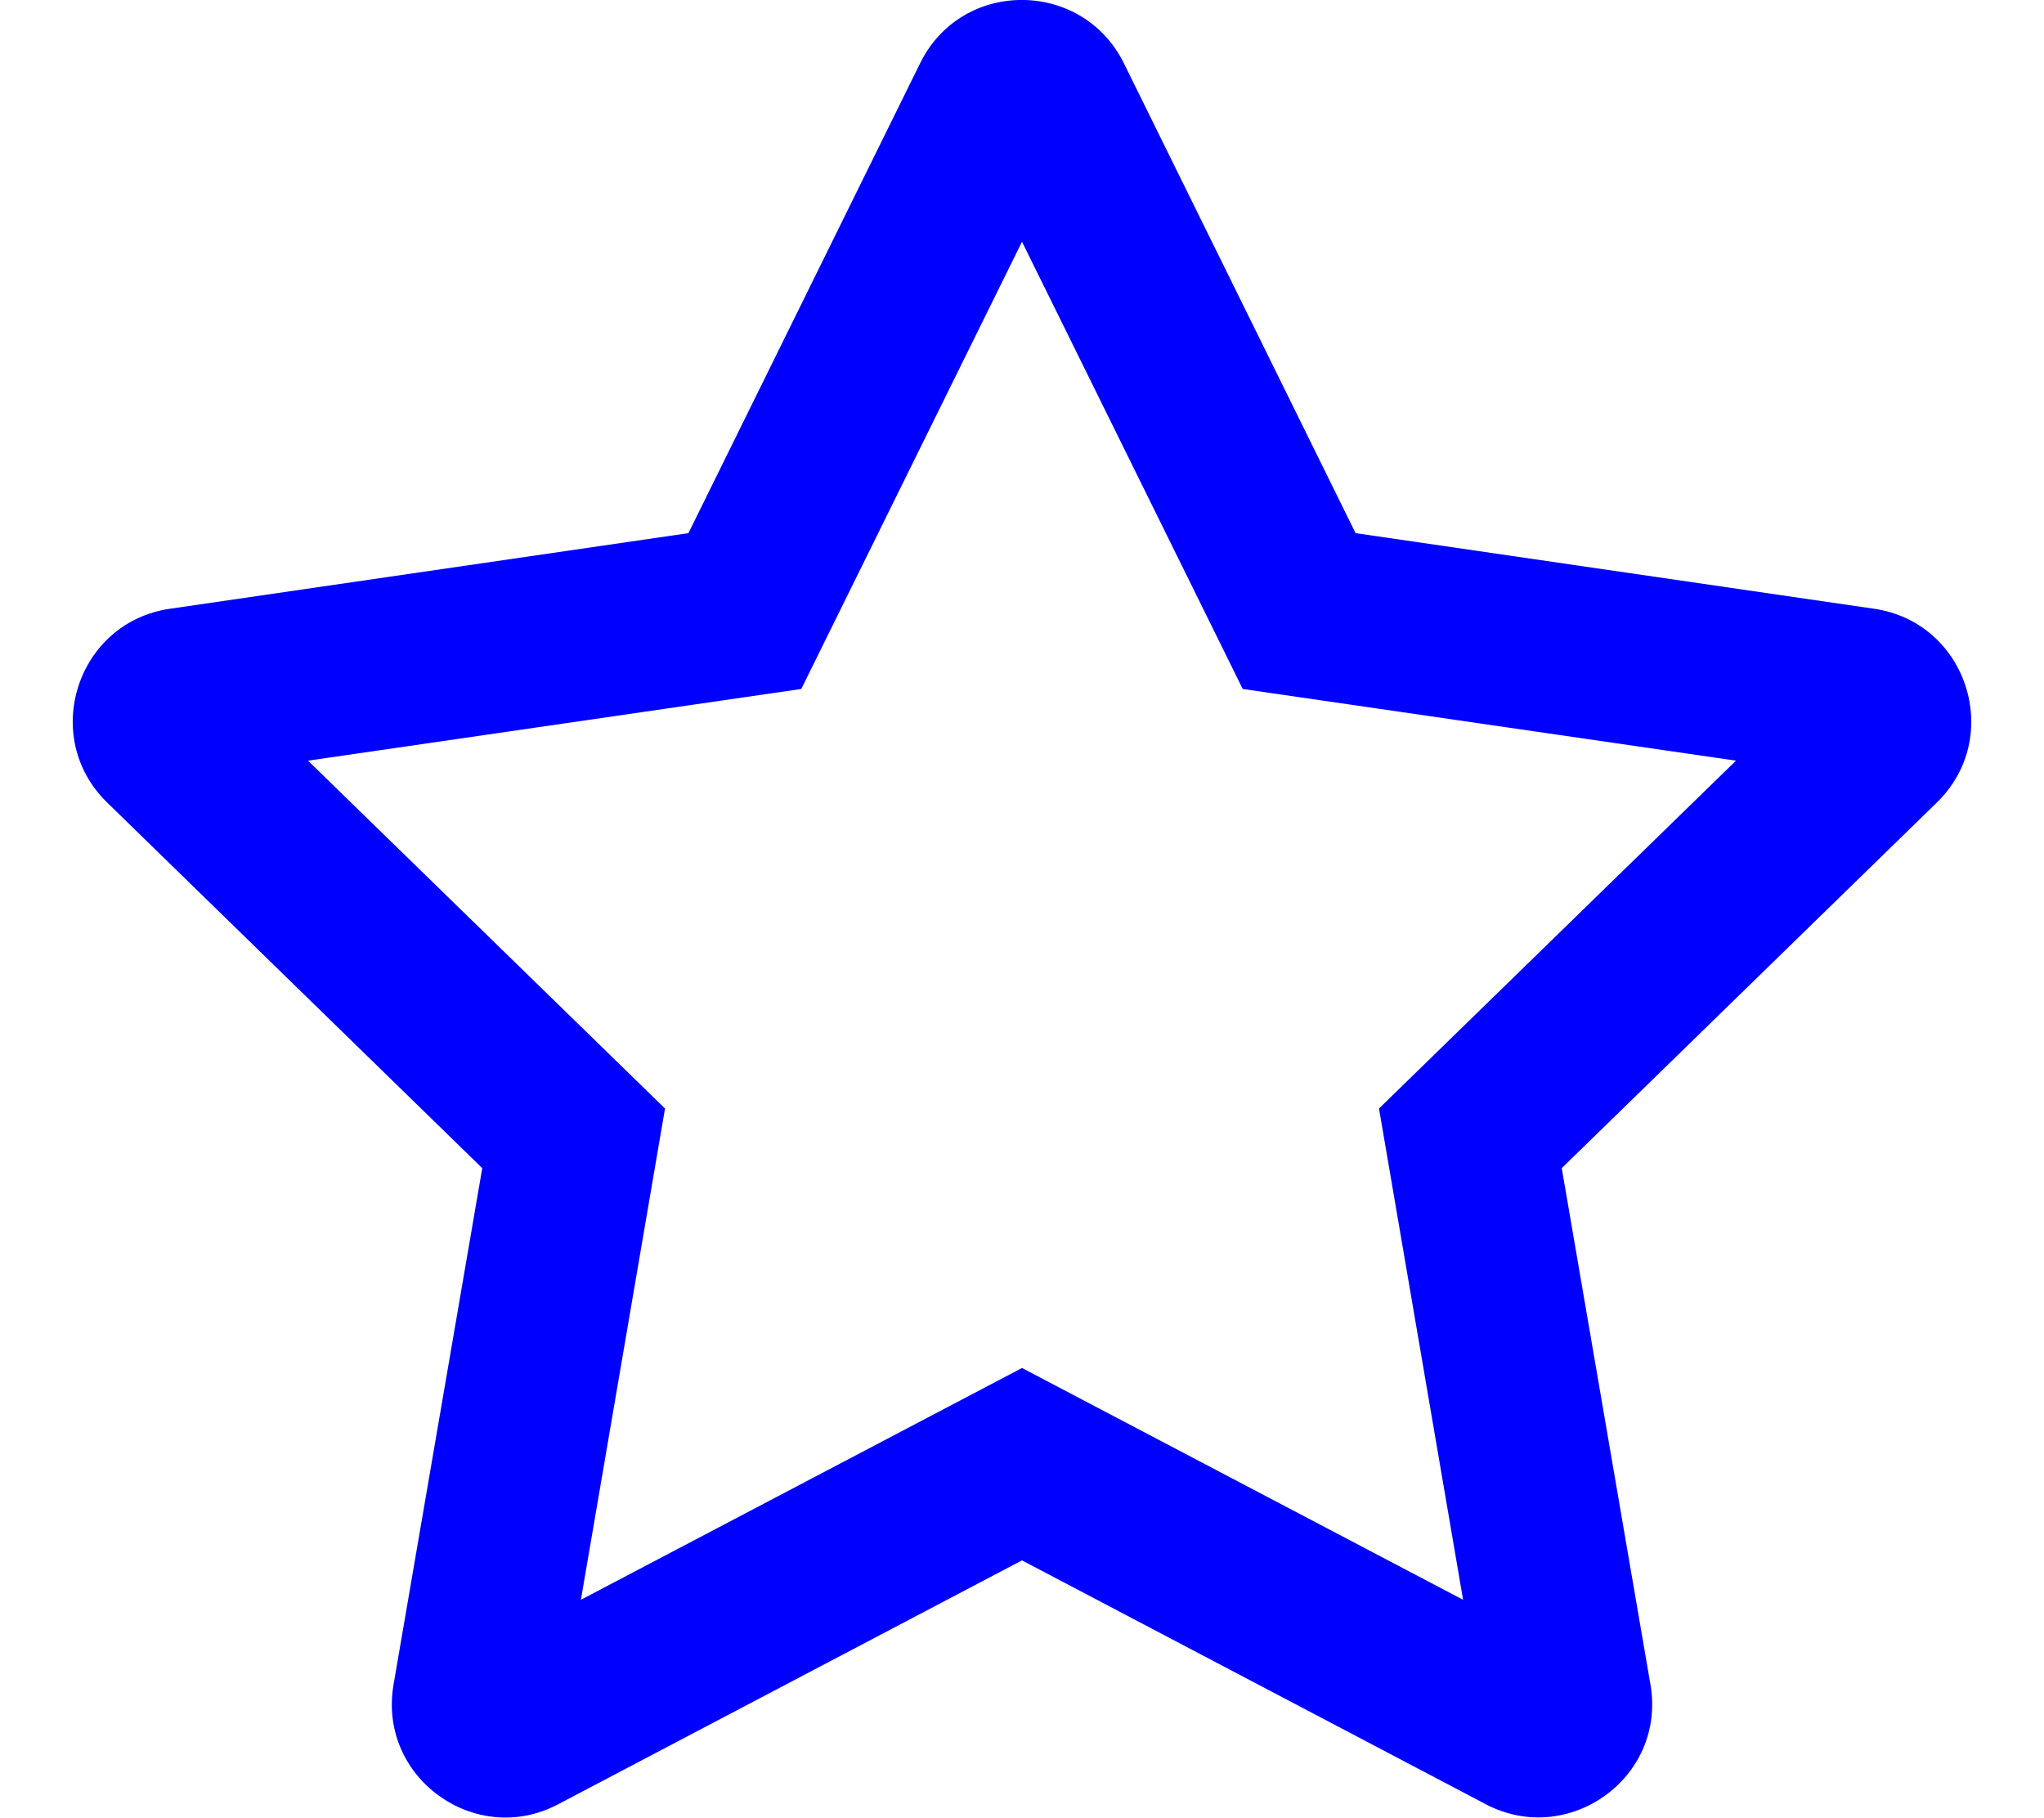
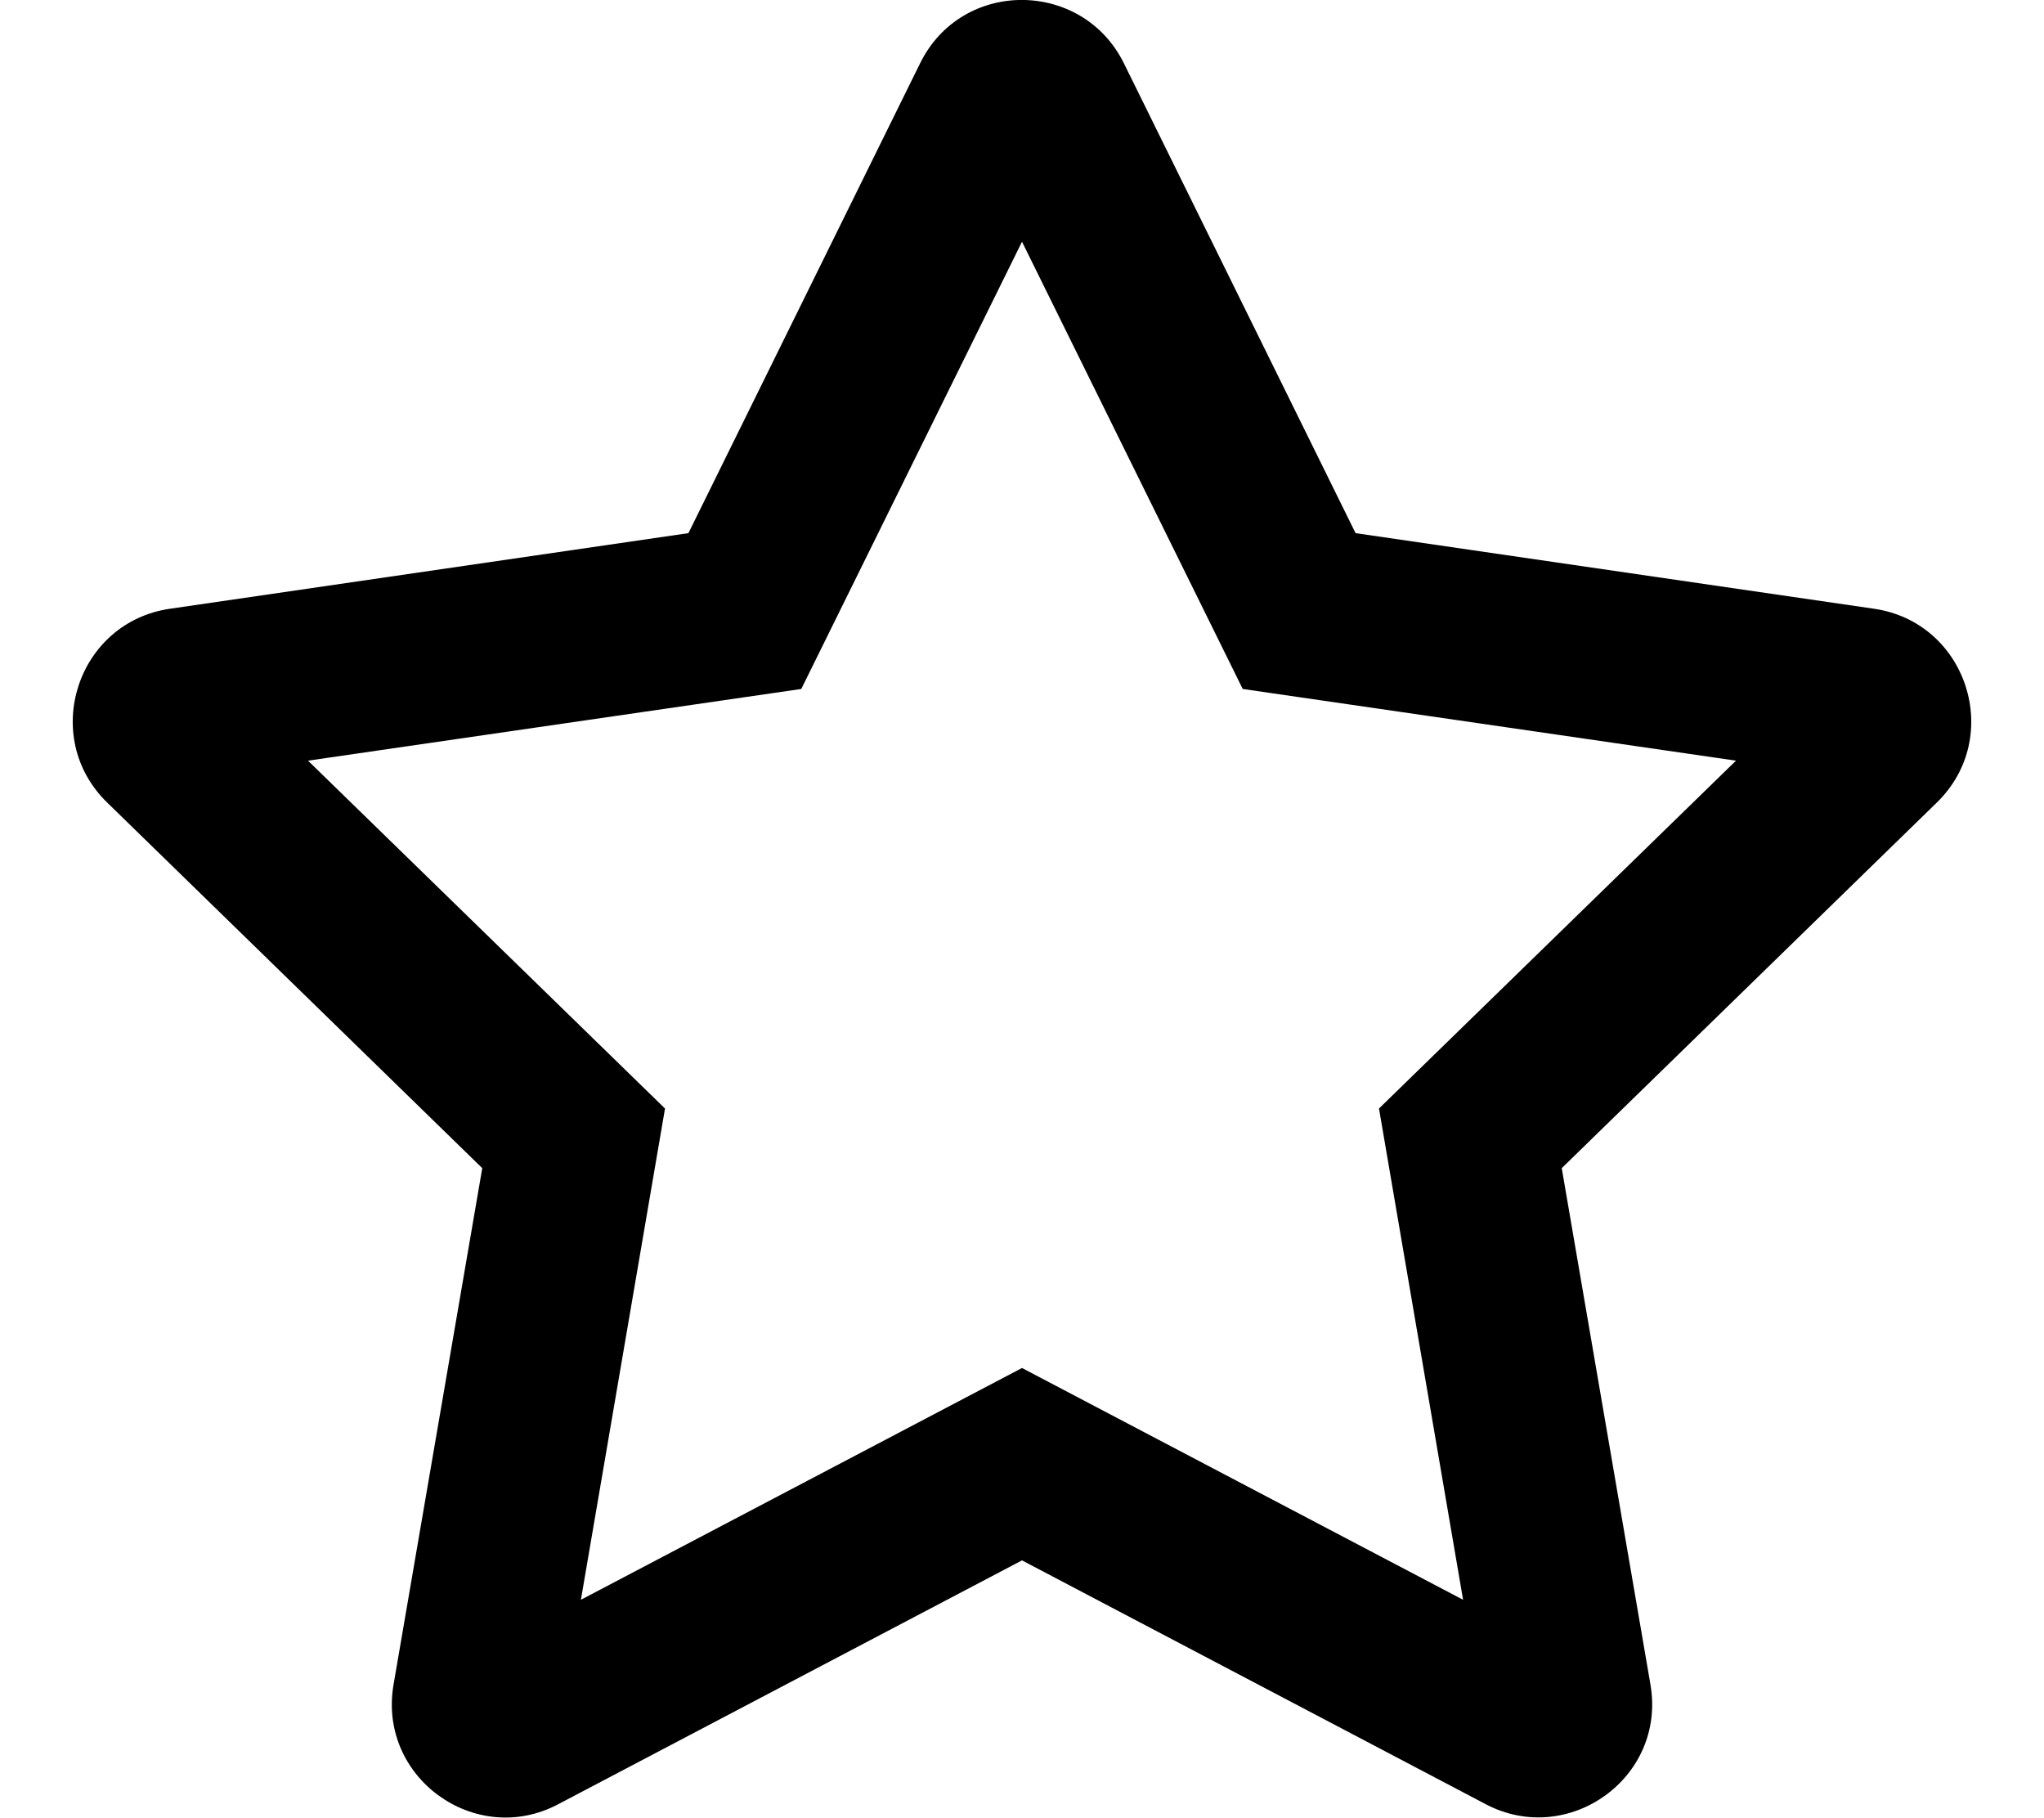
<svg xmlns="http://www.w3.org/2000/svg" aria-hidden="true" focusable="false" data-prefix="far" data-icon="star" class="svg-inline--fa fa-star fa-w-18" role="img" viewBox="0 0 576 512">
-   <path fill="blue" d="M528.1 171.5L382 150.2 316.7 17.8c-11.7-23.6-45.6-23.9-57.4 0L194 150.2 47.9 171.5c-26.2 3.8-36.7 36.1-17.7 54.6l105.7 103-25 145.5c-4.5 26.3 23.2 46 46.4 33.7L288 439.6l130.7 68.7c23.2 12.2 50.9-7.4 46.4-33.7l-25-145.5 105.7-103c19-18.5 8.5-50.8-17.7-54.6zM388.6 312.3l23.7 138.4L288 385.4l-124.3 65.3 23.7-138.4-100.6-98 139-20.2 62.2-126 62.2 126 139 20.2-100.6 98z" />
+   <path fill="currentColor" d="M528.1 171.5L382 150.2 316.7 17.8c-11.7-23.6-45.6-23.9-57.4 0L194 150.2 47.9 171.5c-26.2 3.8-36.7 36.1-17.7 54.6l105.7 103-25 145.5c-4.5 26.3 23.2 46 46.4 33.7L288 439.6l130.7 68.7c23.2 12.2 50.9-7.4 46.4-33.7l-25-145.5 105.7-103c19-18.5 8.5-50.8-17.7-54.6zM388.6 312.3l23.7 138.4L288 385.4l-124.3 65.3 23.7-138.4-100.6-98 139-20.2 62.2-126 62.2 126 139 20.2-100.6 98z" />
</svg>
